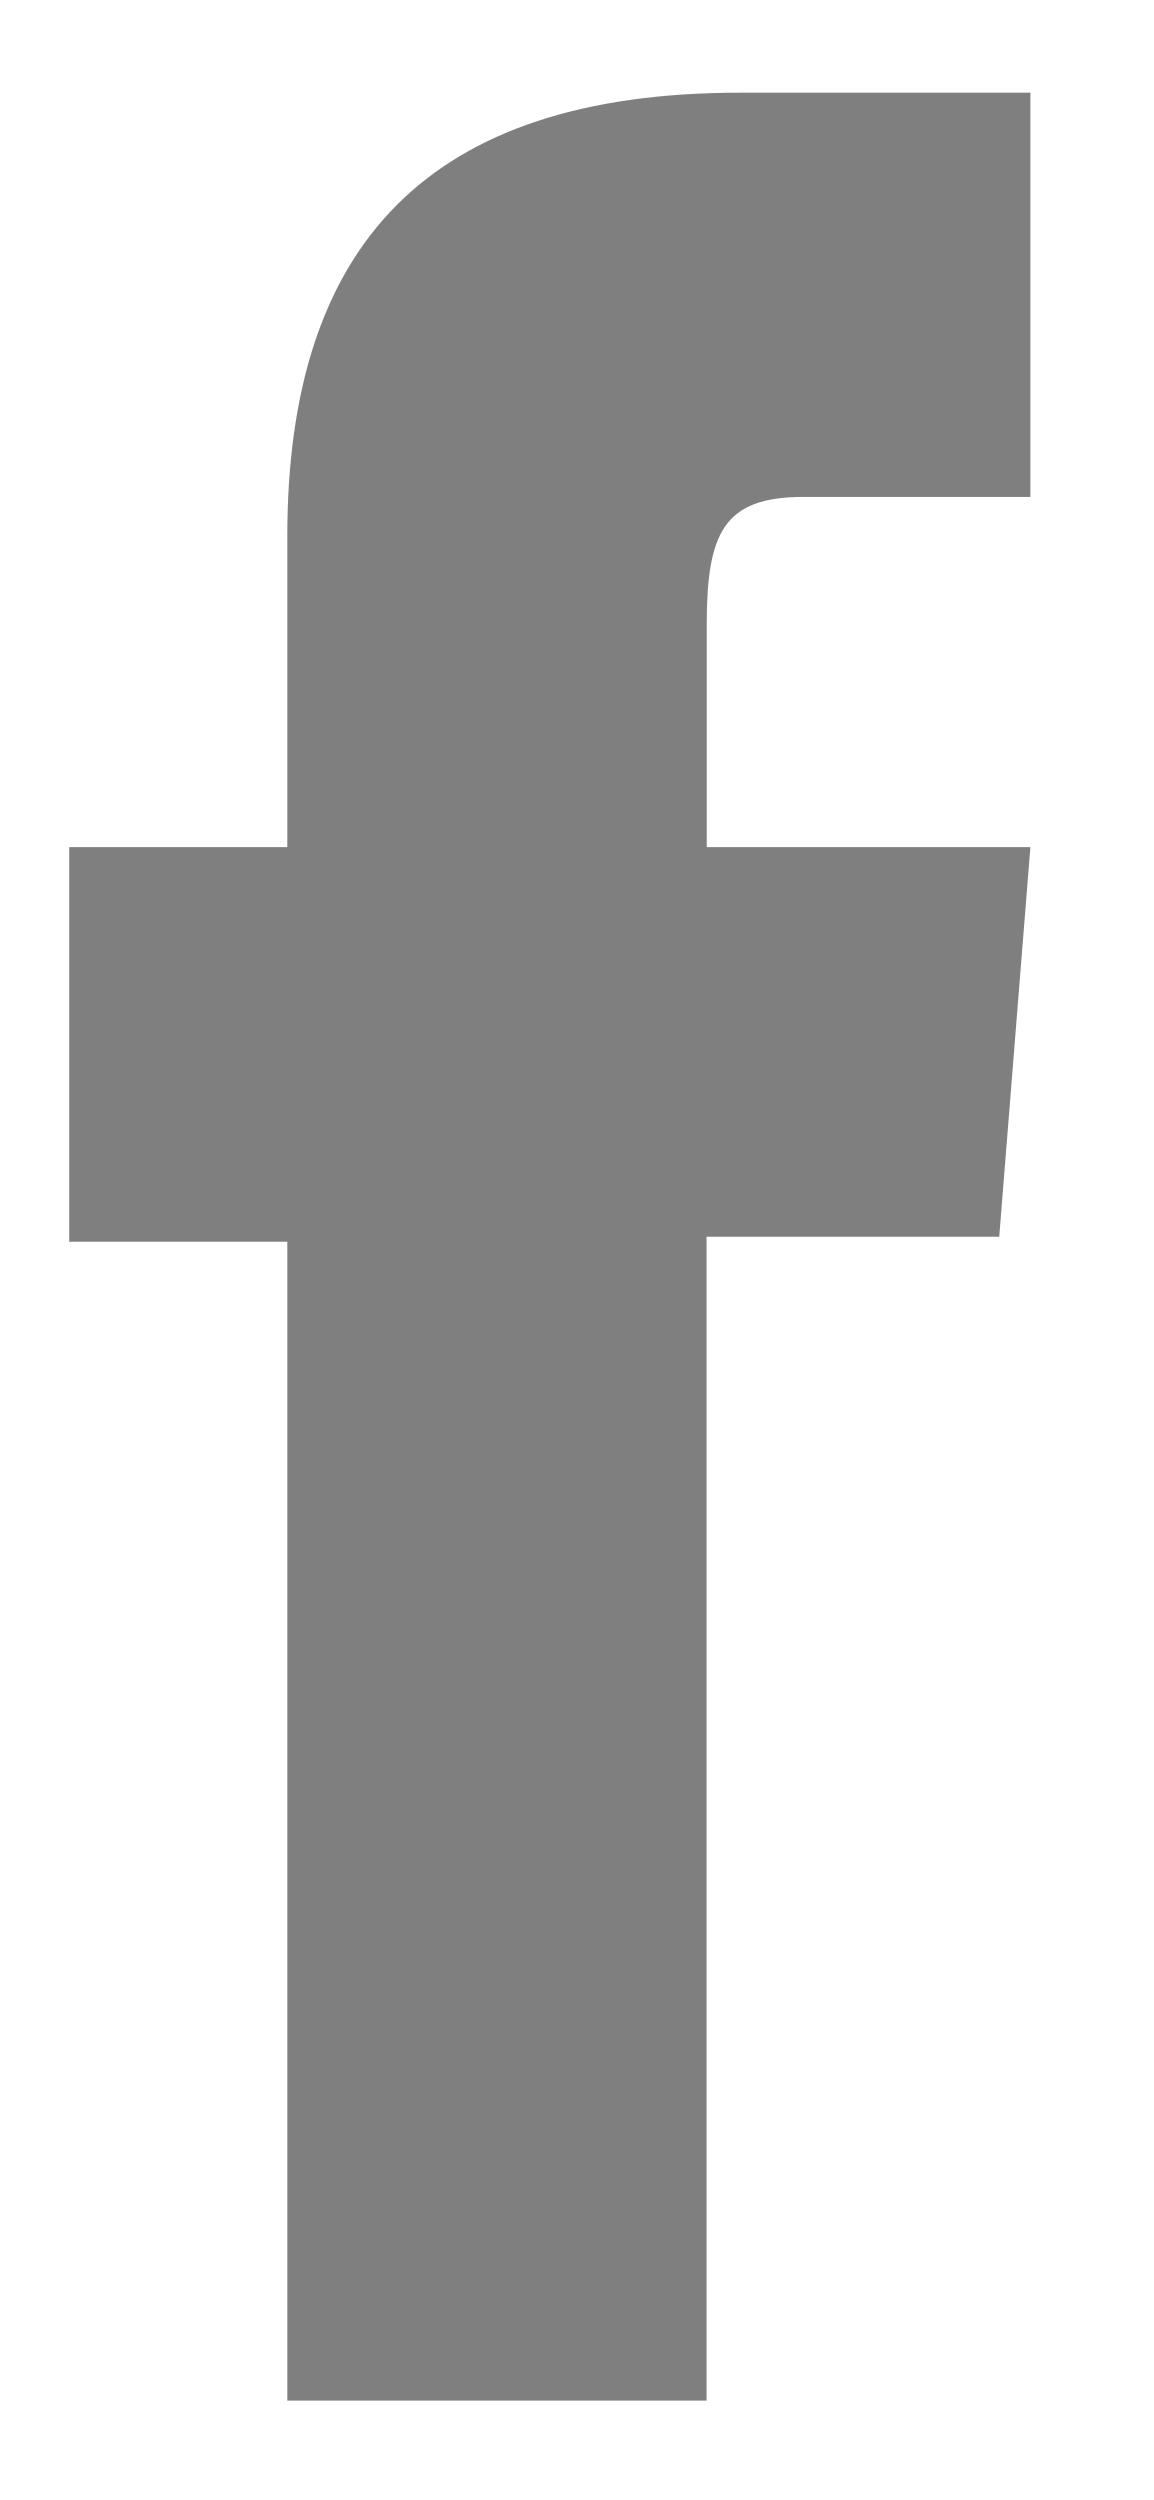
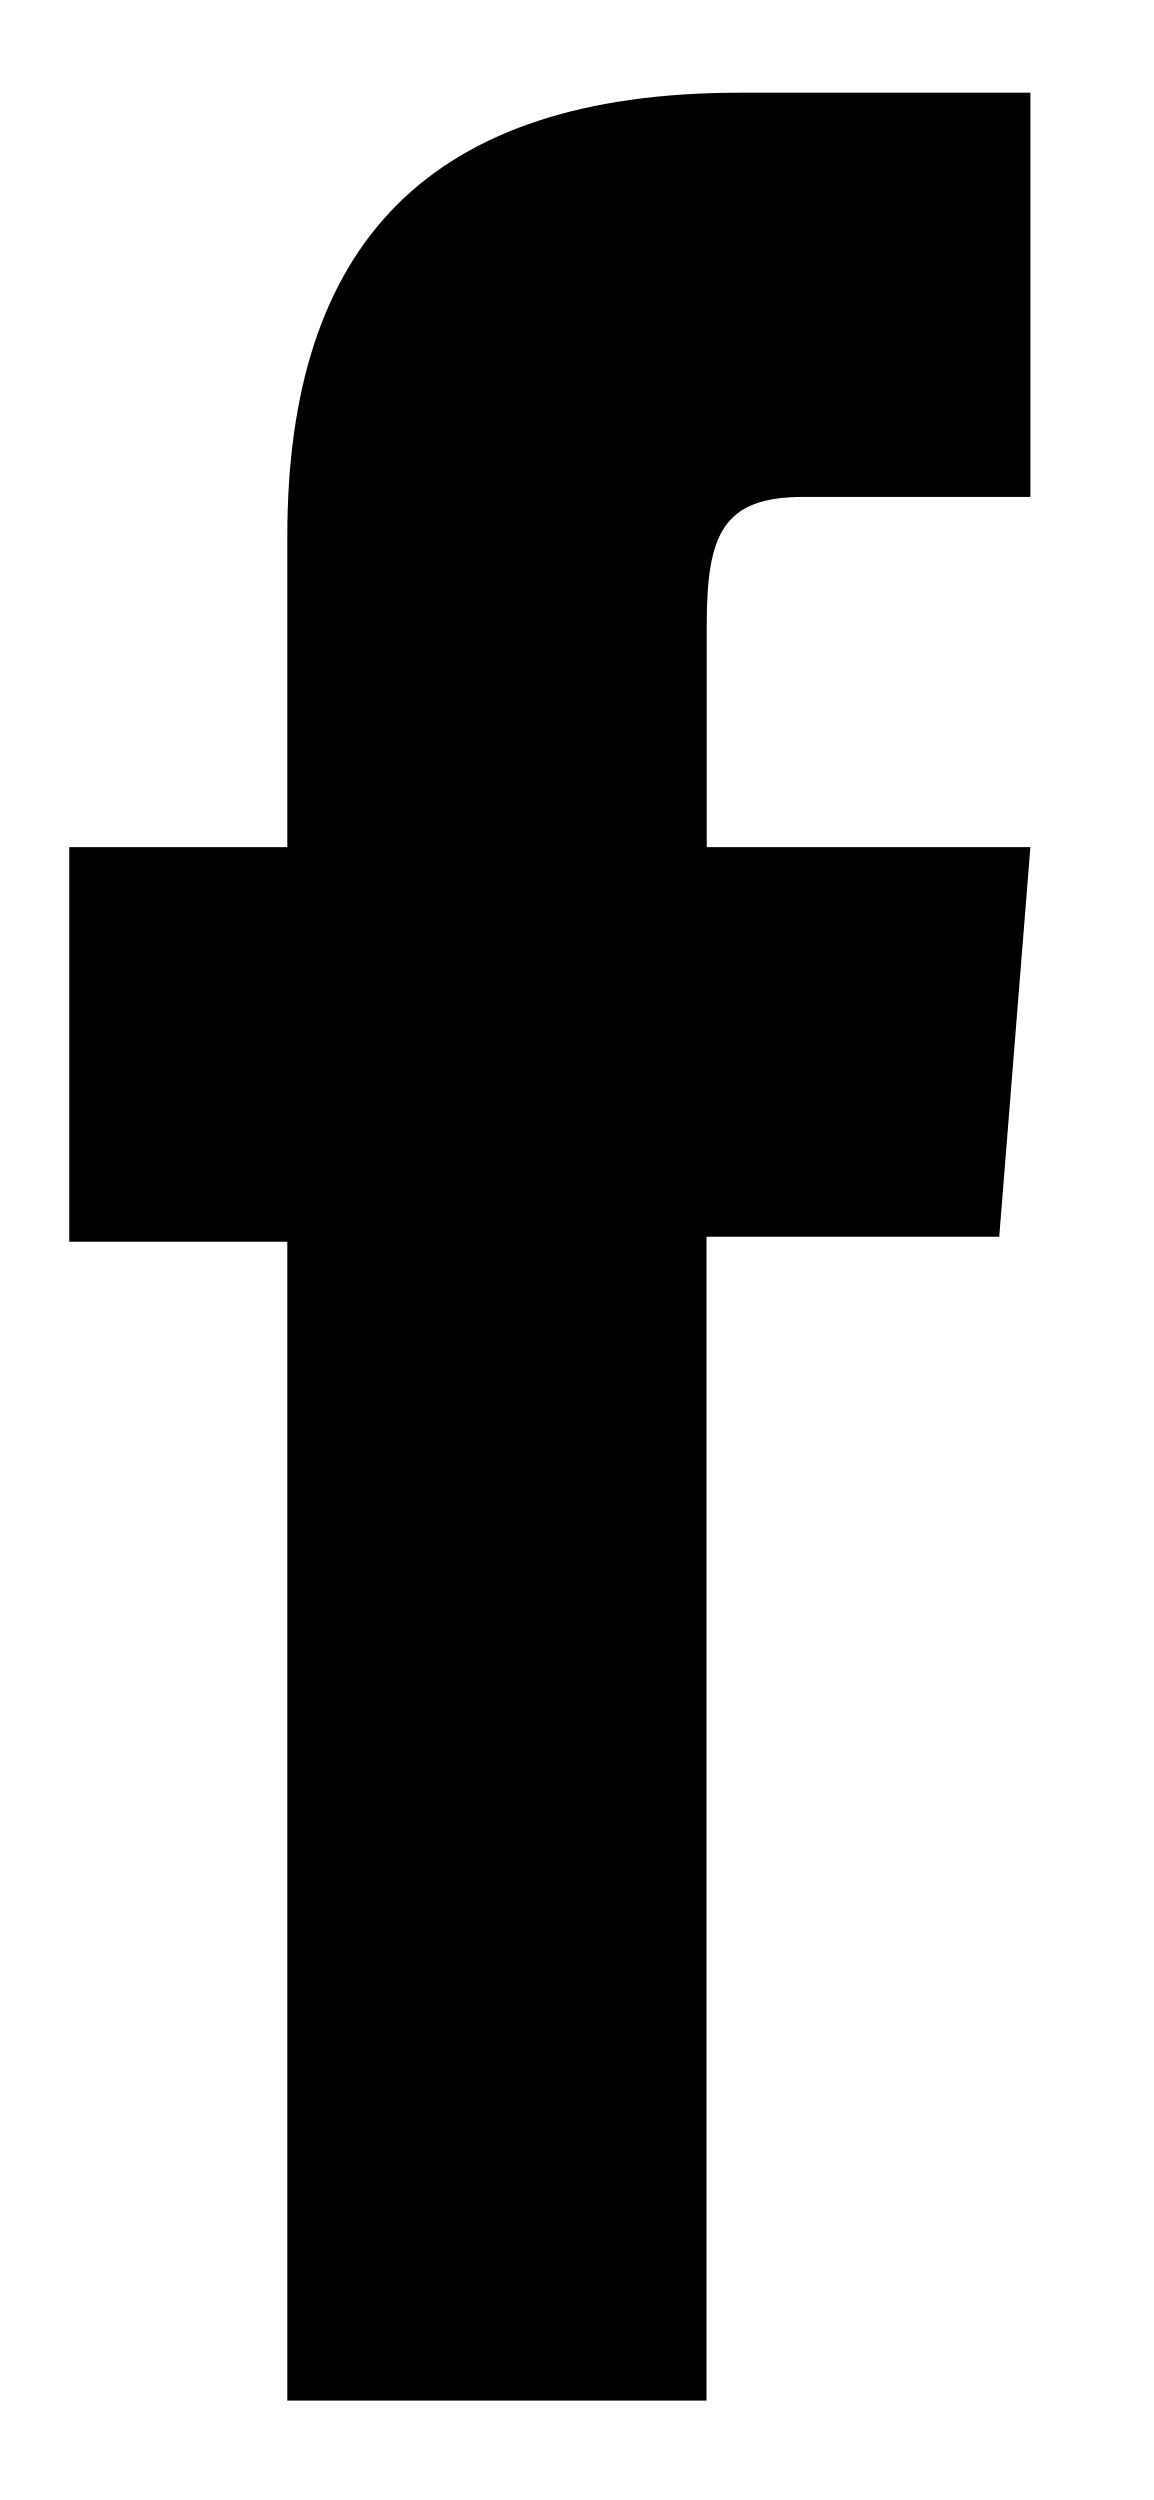
<svg xmlns="http://www.w3.org/2000/svg" width="6" height="13" viewBox="0 0 6 13">
  <g>
-     <g opacity=".5">
+     <g>
      <path d="M1.494 12.483h2.18V6.431h1.522l.162-2.026H3.675V3.251c0-.478.086-.667.503-.667h1.18V.482h-1.51c-1.623 0-2.354.791-2.354 2.307v1.616H.36v2.052h1.134z" />
    </g>
  </g>
</svg>
